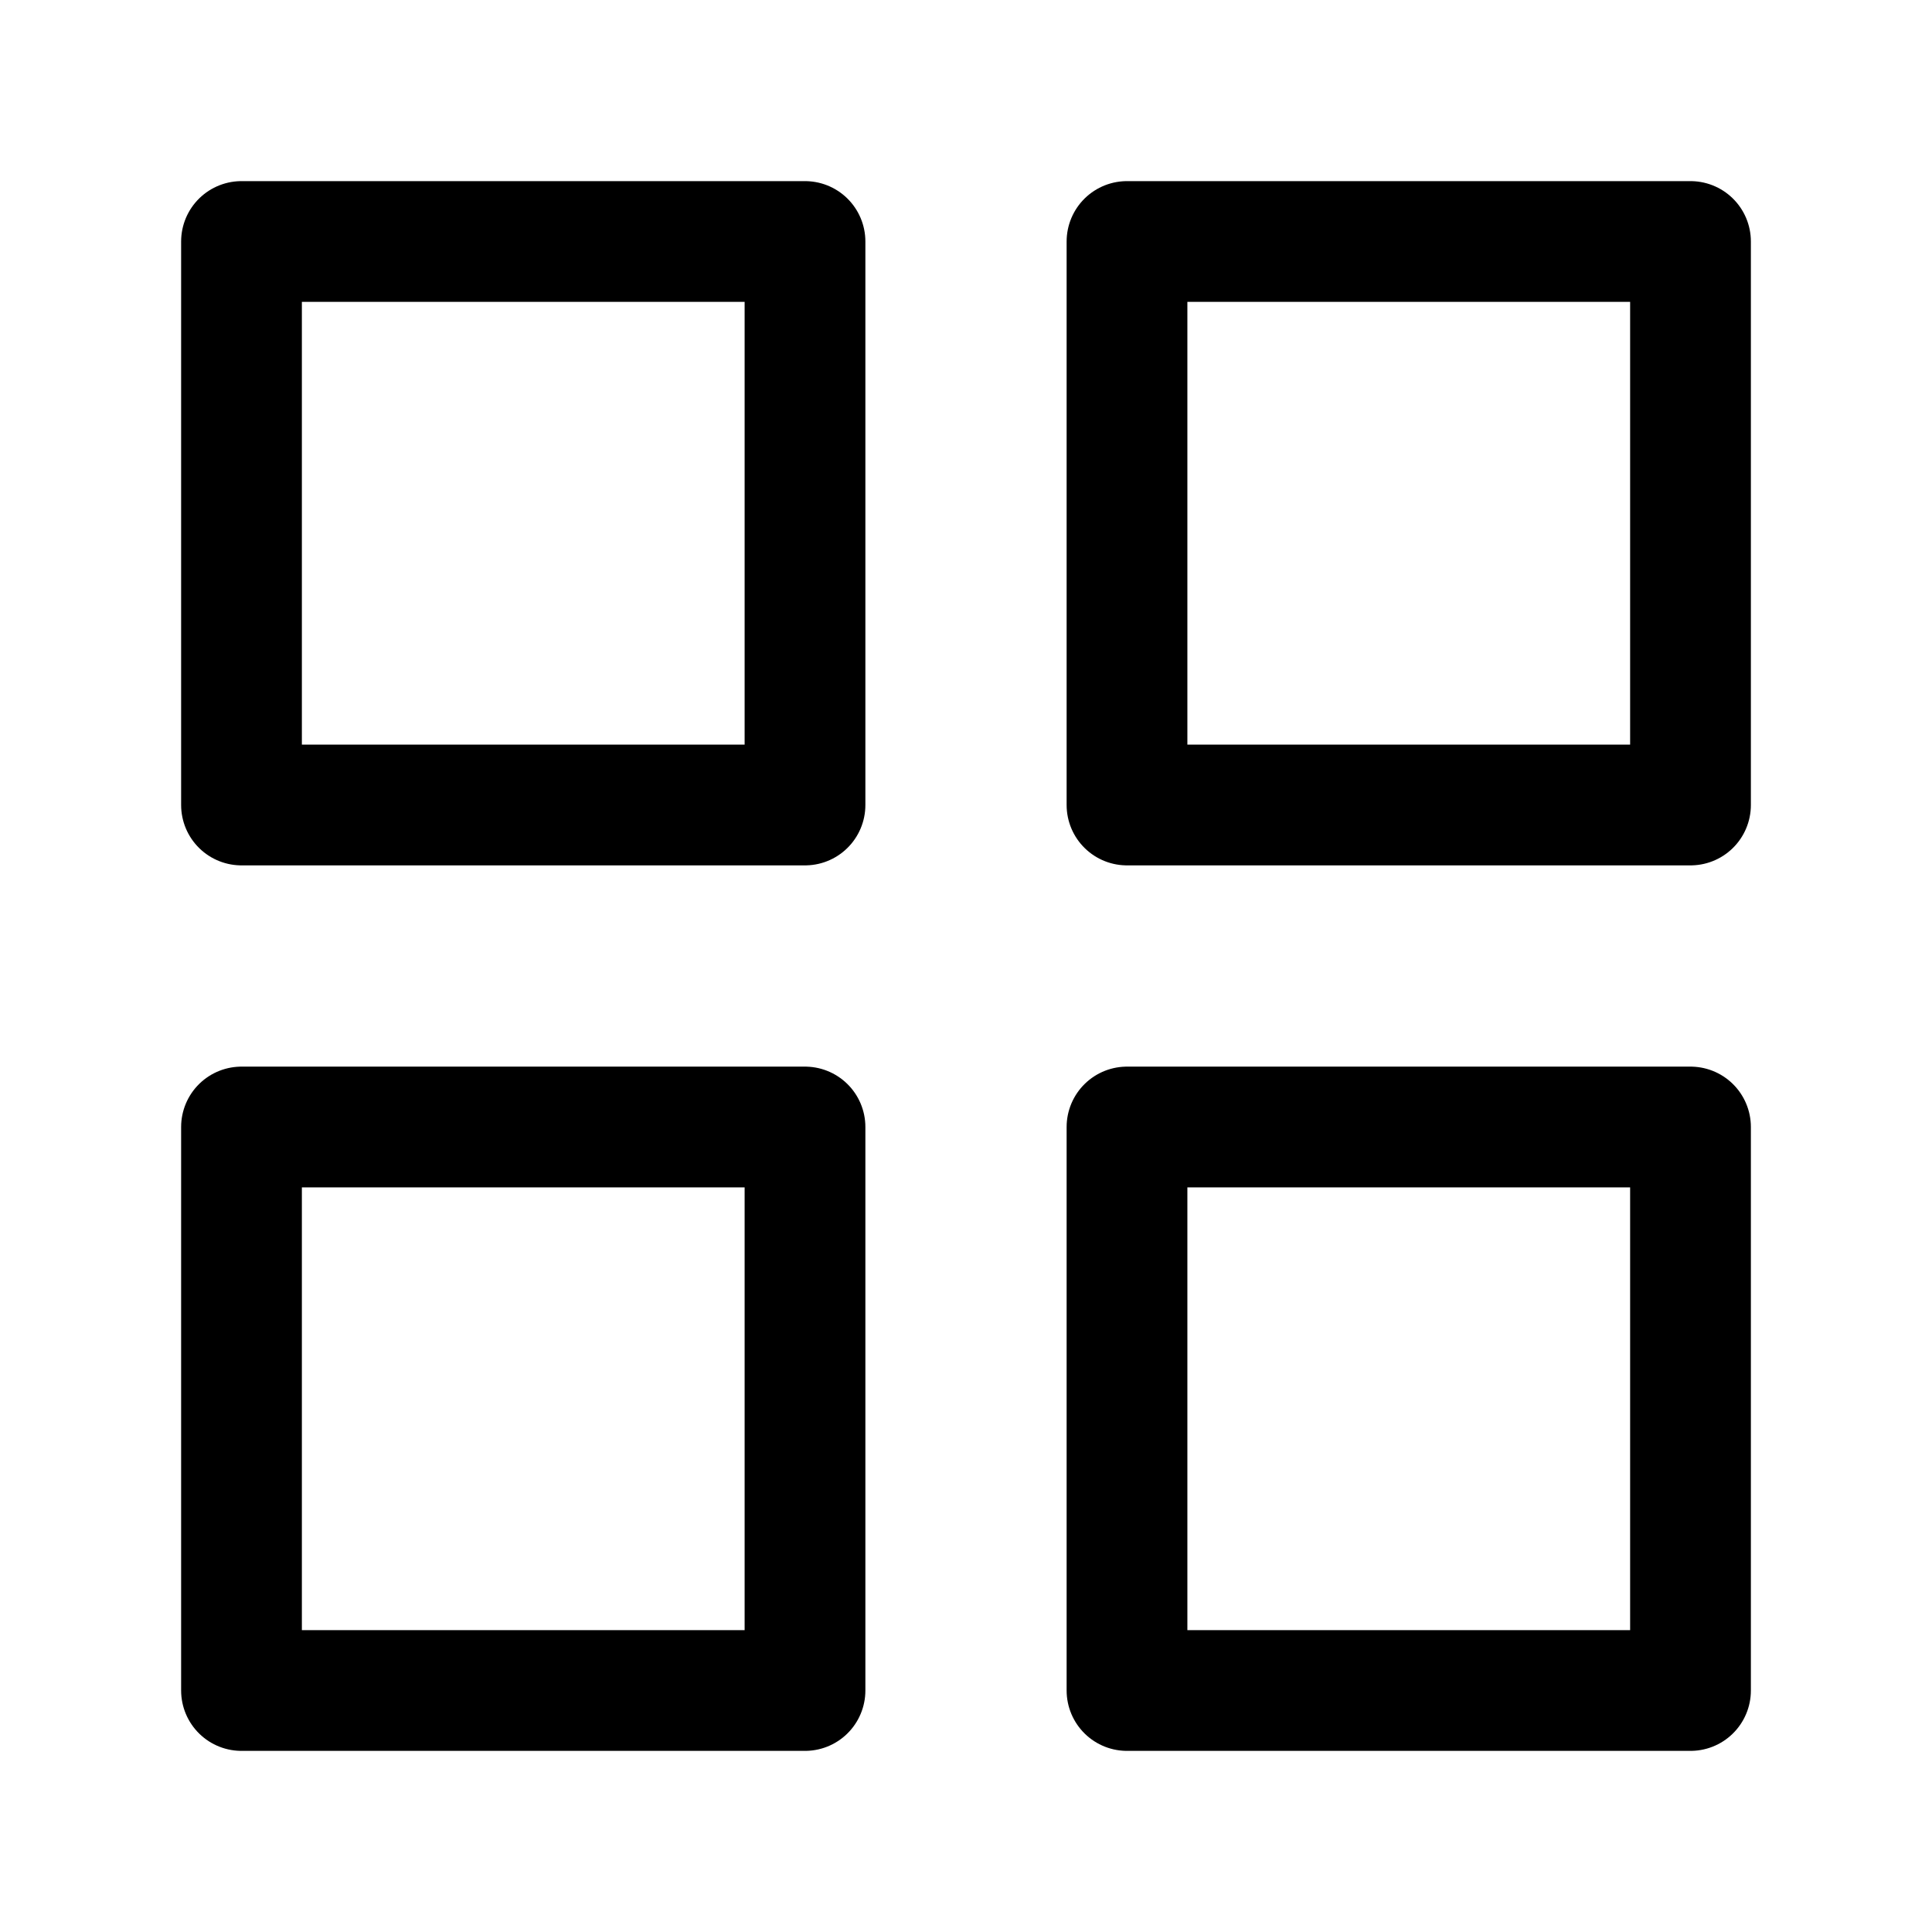
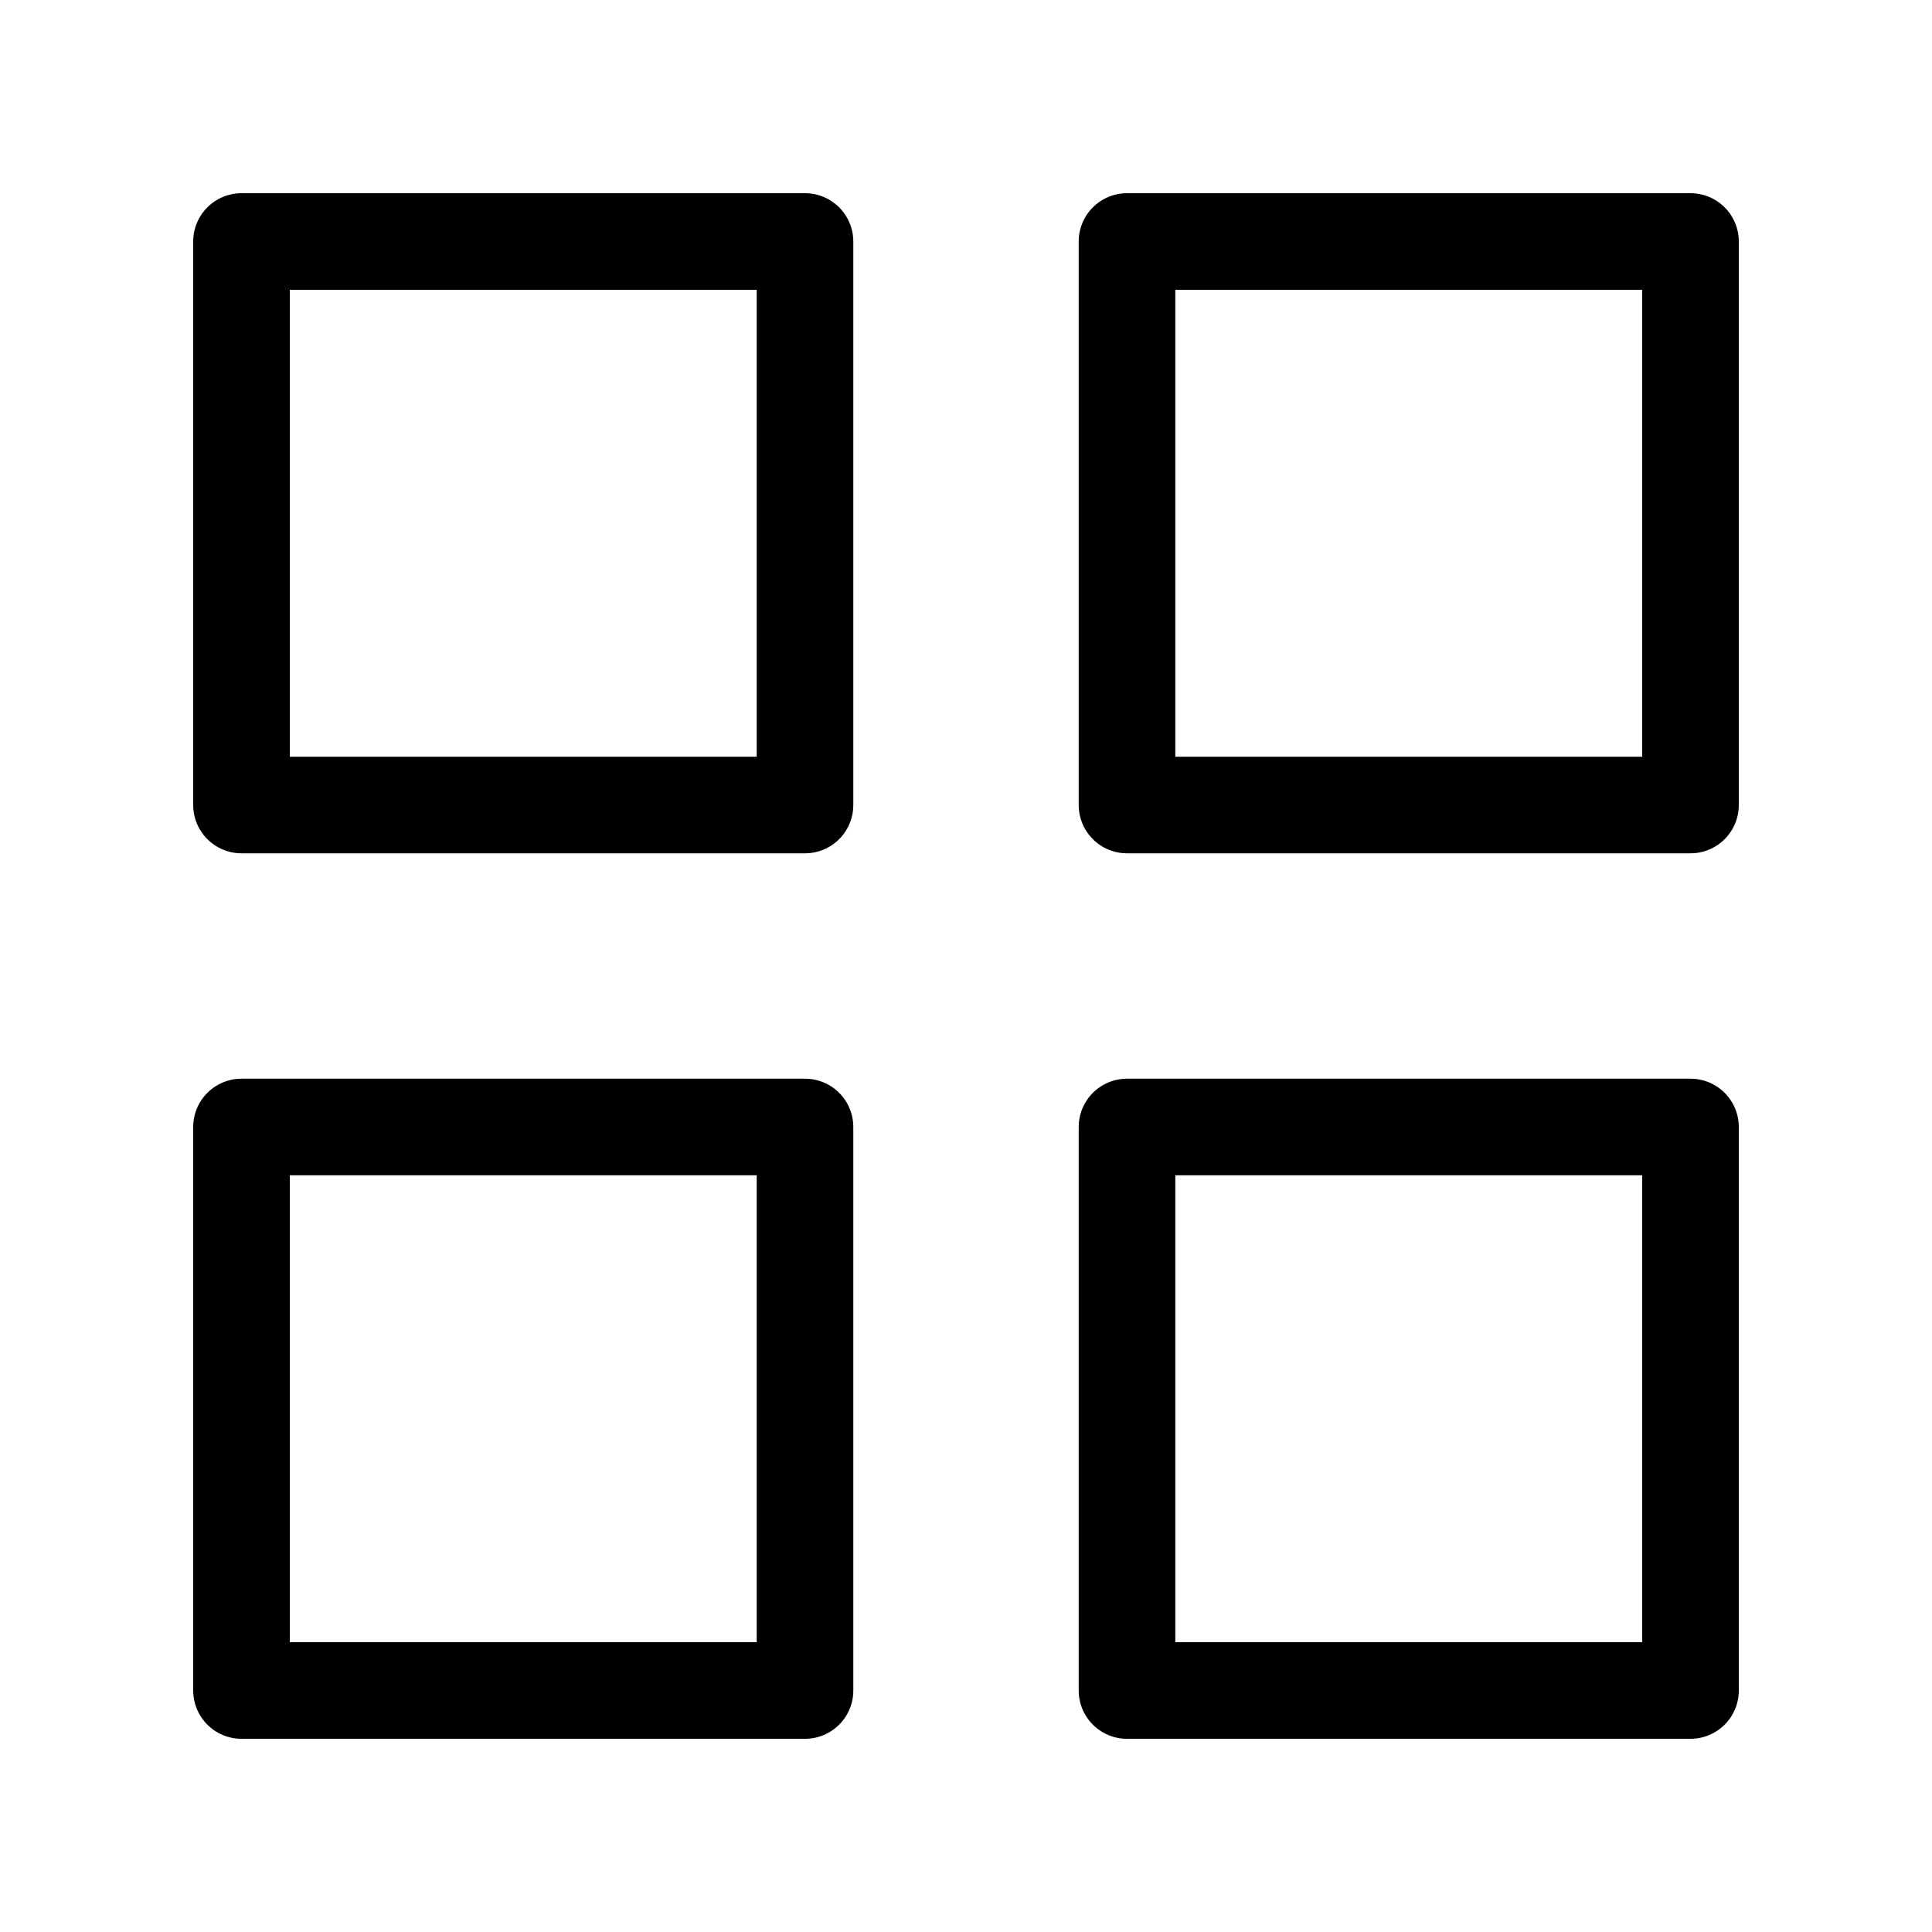
- <svg xmlns="http://www.w3.org/2000/svg" width="24" height="24" viewBox="0 0 24 24" fill="none" stroke="black" stroke-width="1.5" stroke-linecap="round" stroke-linejoin="round">
+ <svg xmlns="http://www.w3.org/2000/svg" width="24" height="24" viewBox="0 0 24 24" fill="none" stroke="black" stroke-width="1.2" stroke-linecap="round" stroke-linejoin="round">
  <rect x="3" y="3" width="7" height="7" />
  <rect x="14" y="3" width="7" height="7" />
  <rect x="14" y="14" width="7" height="7" />
  <rect x="3" y="14" width="7" height="7" />
</svg>
